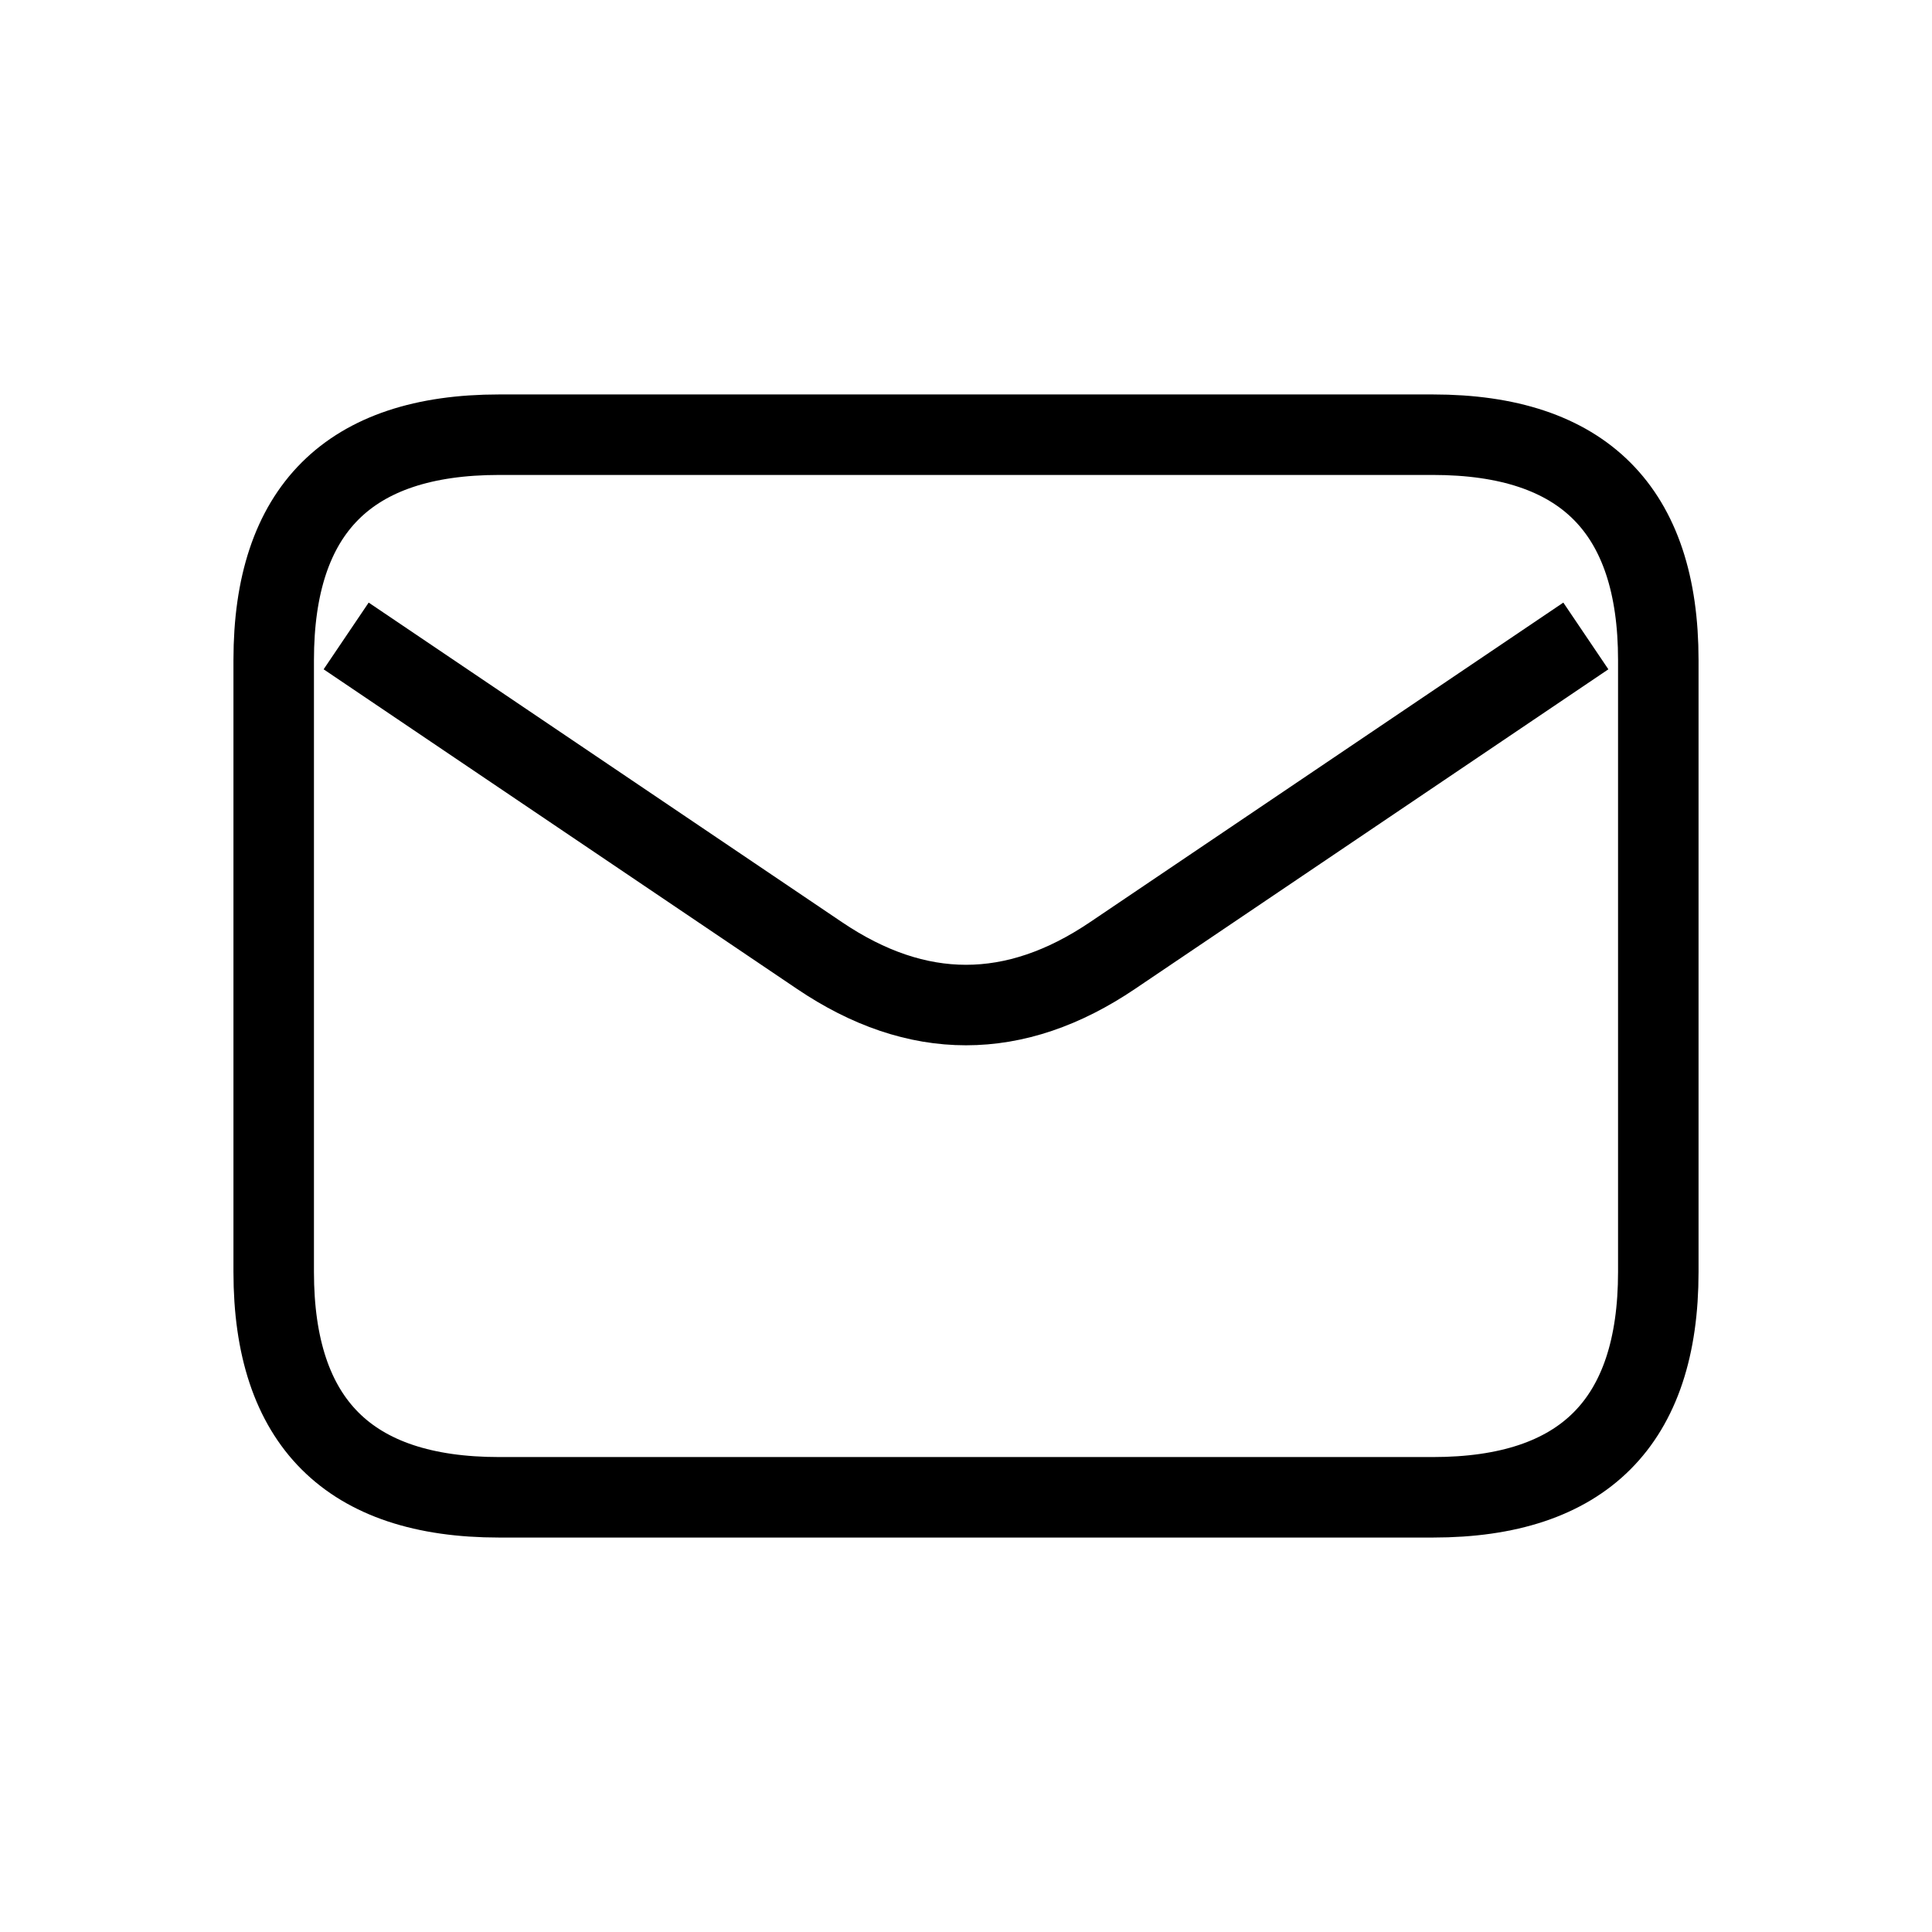
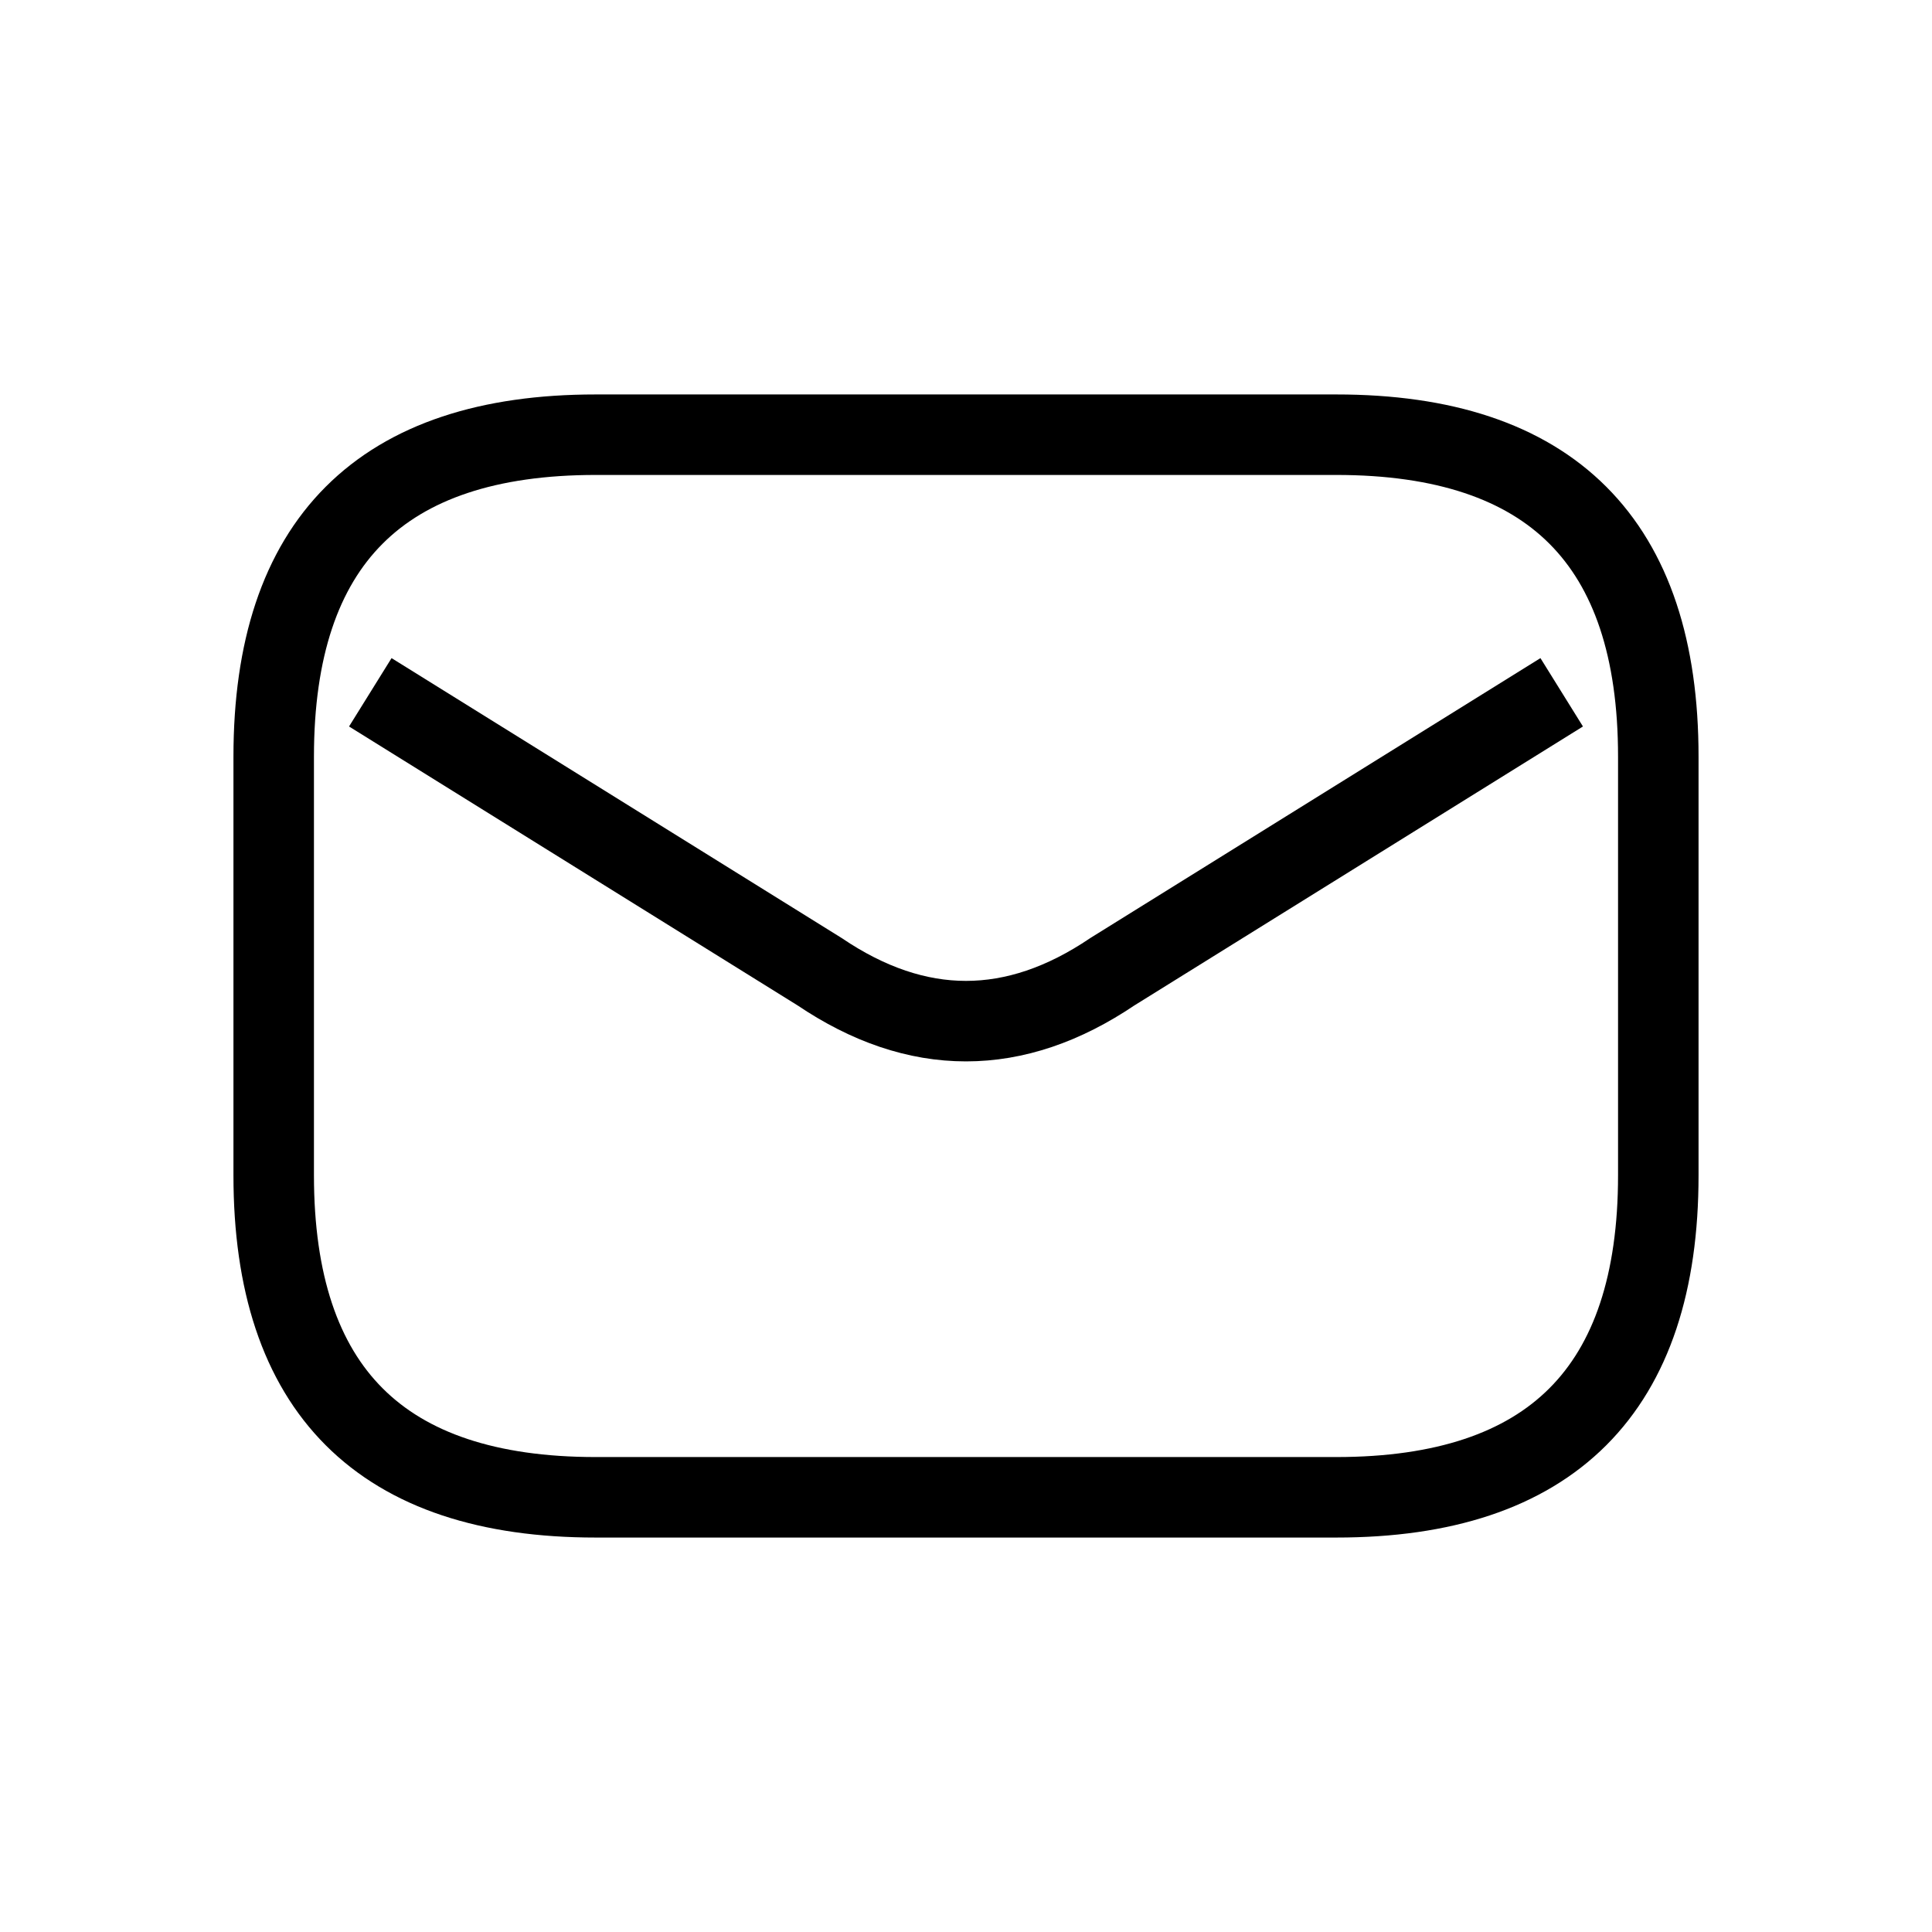
<svg xmlns="http://www.w3.org/2000/svg" viewBox="0 0 24 24" fill="none" stroke="currentColor">
-   <path d="M6.2 5.4L17.8 5.4Q20.6 5.4 20.6 8.2L20.6 15.8Q20.6 18.6 17.8 18.6L6.2 18.6Q3.4 18.6 3.4 15.8L3.4 8.2Q3.4 5.4 6.2 5.4Z" />
-   <path d="M4.3 7.9L10.18 11.87Q12 13.1 13.82 11.87L19.7 7.9" />
+   <path d="M7.4 5.4L16.6 5.4Q20.6 5.4 20.6 9.4L20.6 14.6Q20.6 18.6 16.6 18.6L7.4 18.6Q3.4 18.6 3.4 14.6L3.4 9.4Q3.4 5.4 7.4 5.4Z" />
+   <path d="M4.6 8.6L10.18 12.07Q12 13.3 13.82 12.07L19.4 8.6" />
</svg>
